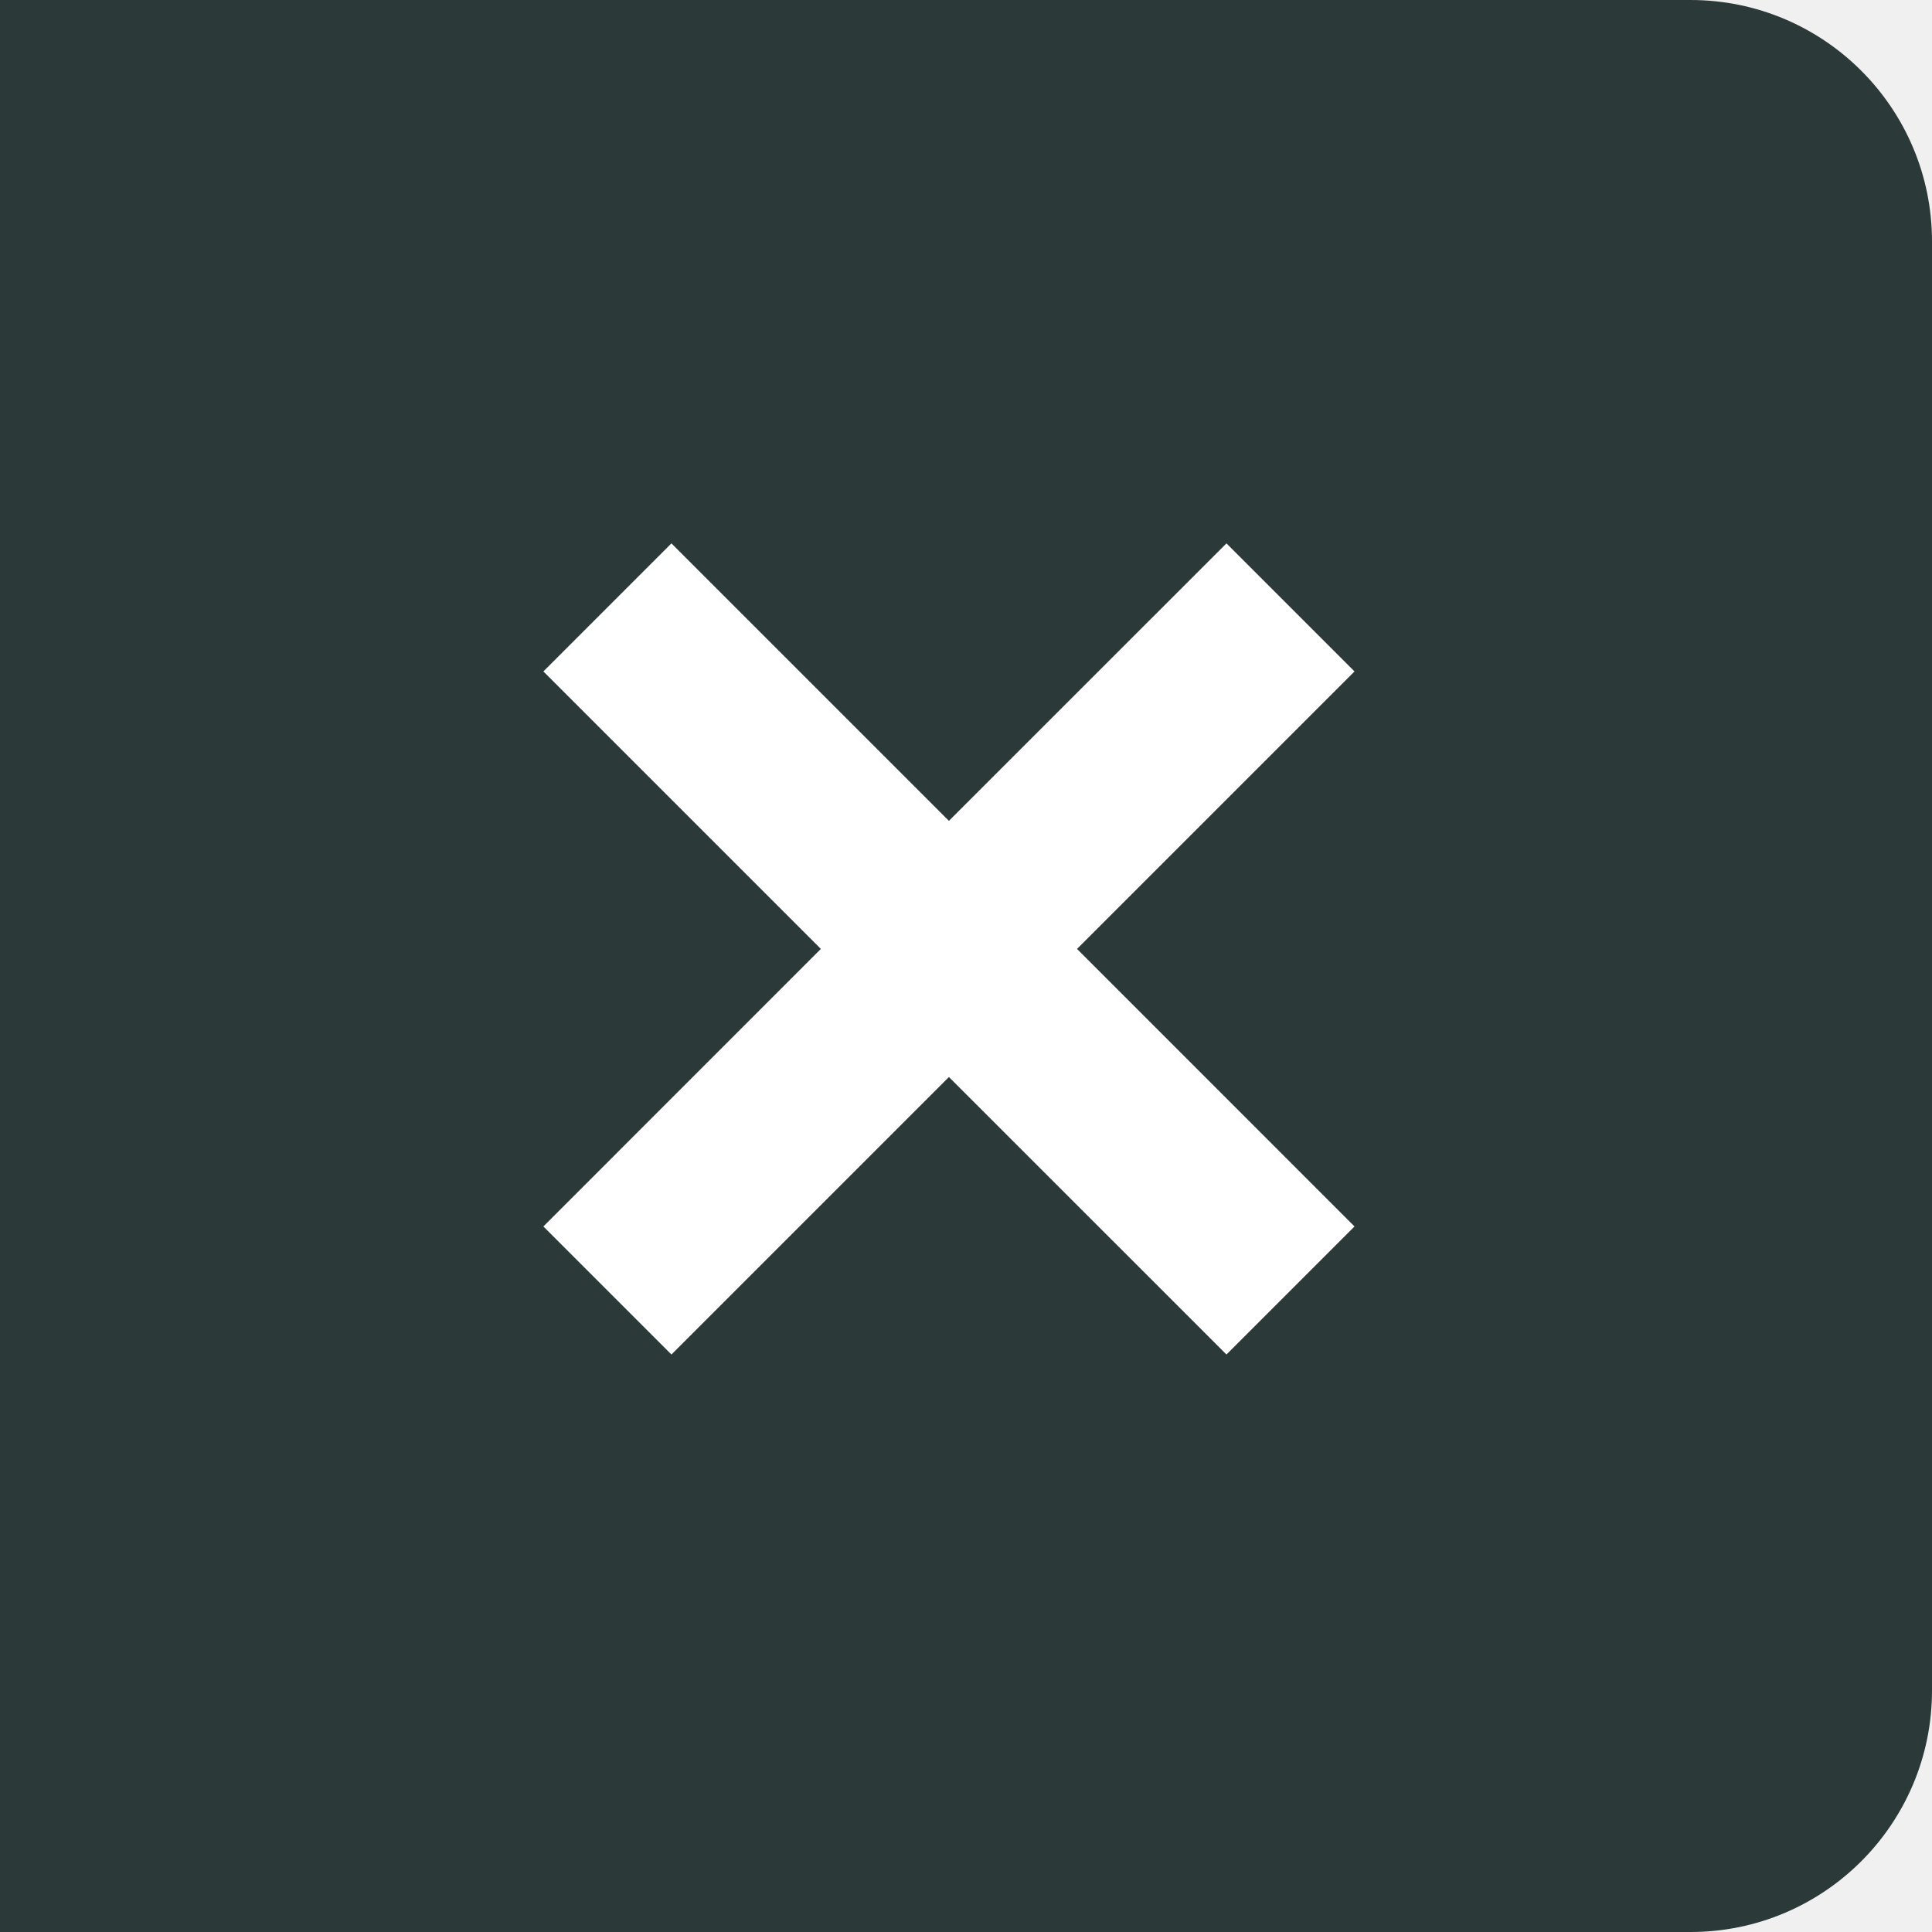
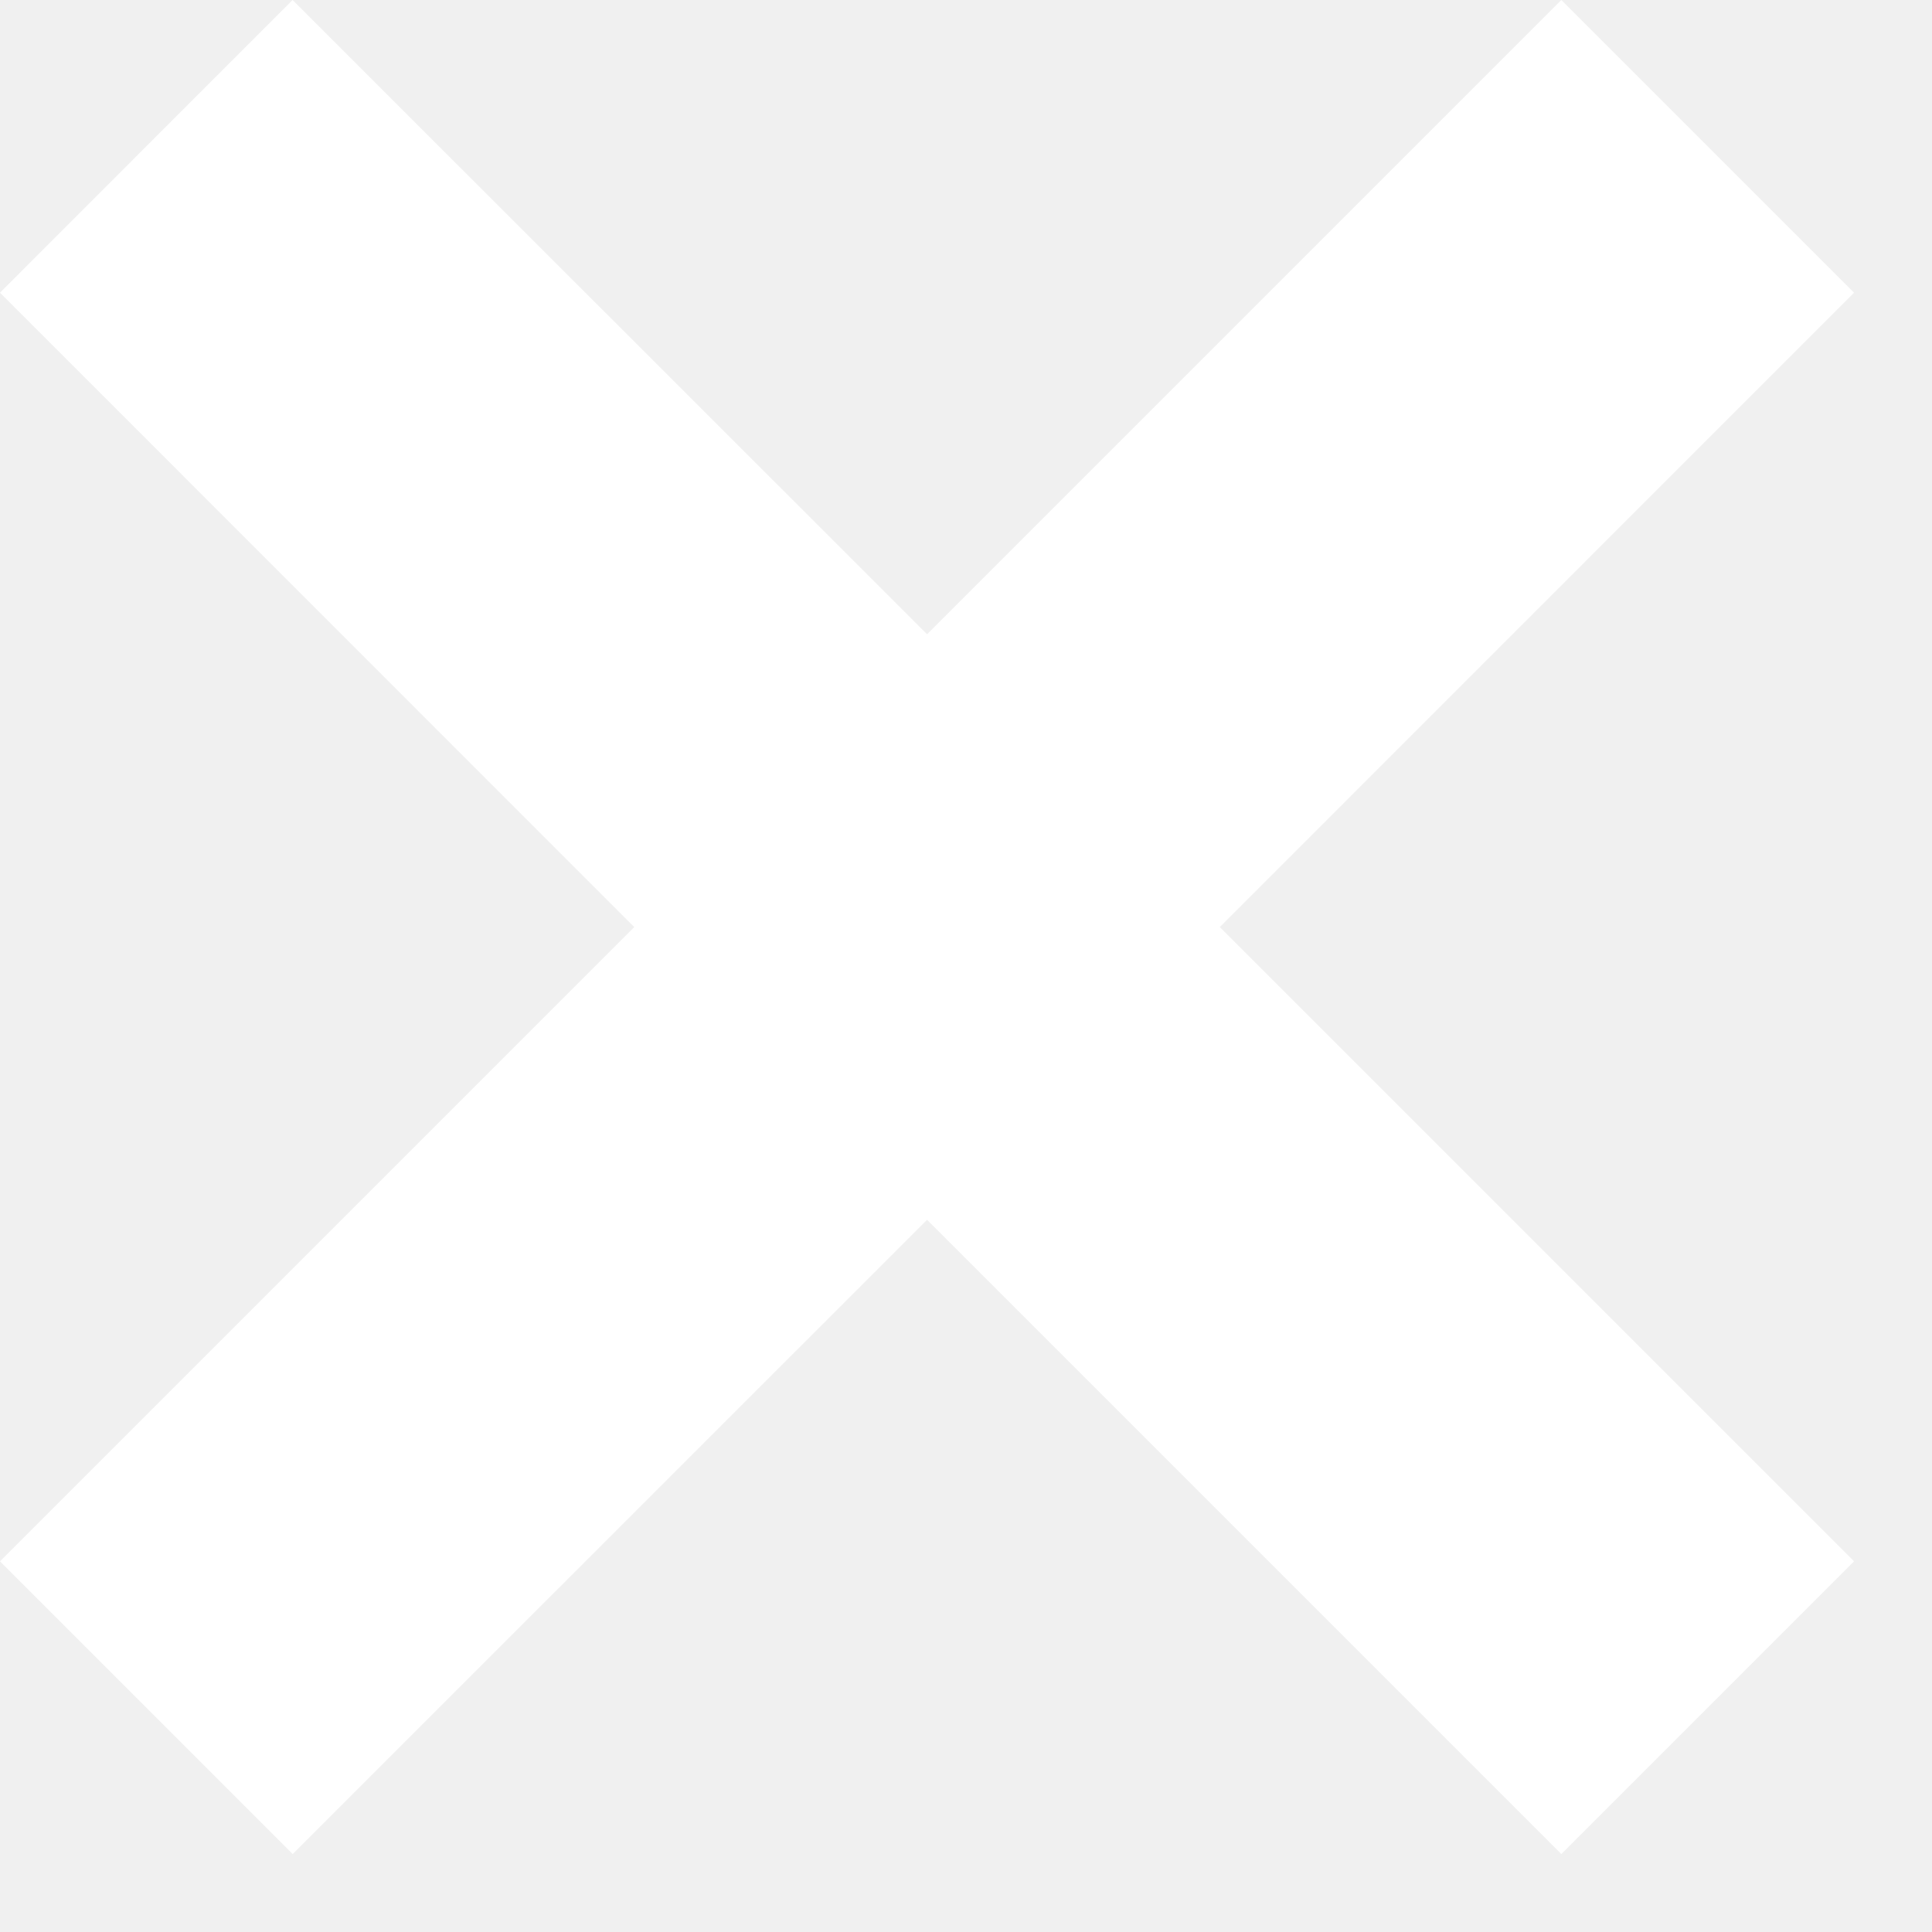
- <svg xmlns="http://www.w3.org/2000/svg" width="32" height="32" fill="none">
-   <path fill="#2B3939" d="M0 0h28a4 4 0 0 1 4 4v24a4 4 0 0 1-4 4H0V0Z" />
-   <path fill="#fff" fill-rule="evenodd" d="M22.435 11.121 20.314 9l-4.597 4.596L11.121 9 9 11.121l4.596 4.596L9 20.314l2.121 2.121 4.596-4.596 4.597 4.596 2.121-2.121-4.596-4.597 4.596-4.596Z" clip-rule="evenodd" />
+ <svg xmlns="http://www.w3.org/2000/svg" width="14" height="14" fill="none">
+   <path fill="#fff" fill-rule="evenodd" d="M13.435 2.121 11.314 0 6.718 4.596 2.12 0 0 2.121l4.596 4.597L0 11.314l2.121 2.121 4.597-4.596 4.596 4.596 2.121-2.121-4.596-4.596 4.596-4.597Z" clip-rule="evenodd" />
</svg>
